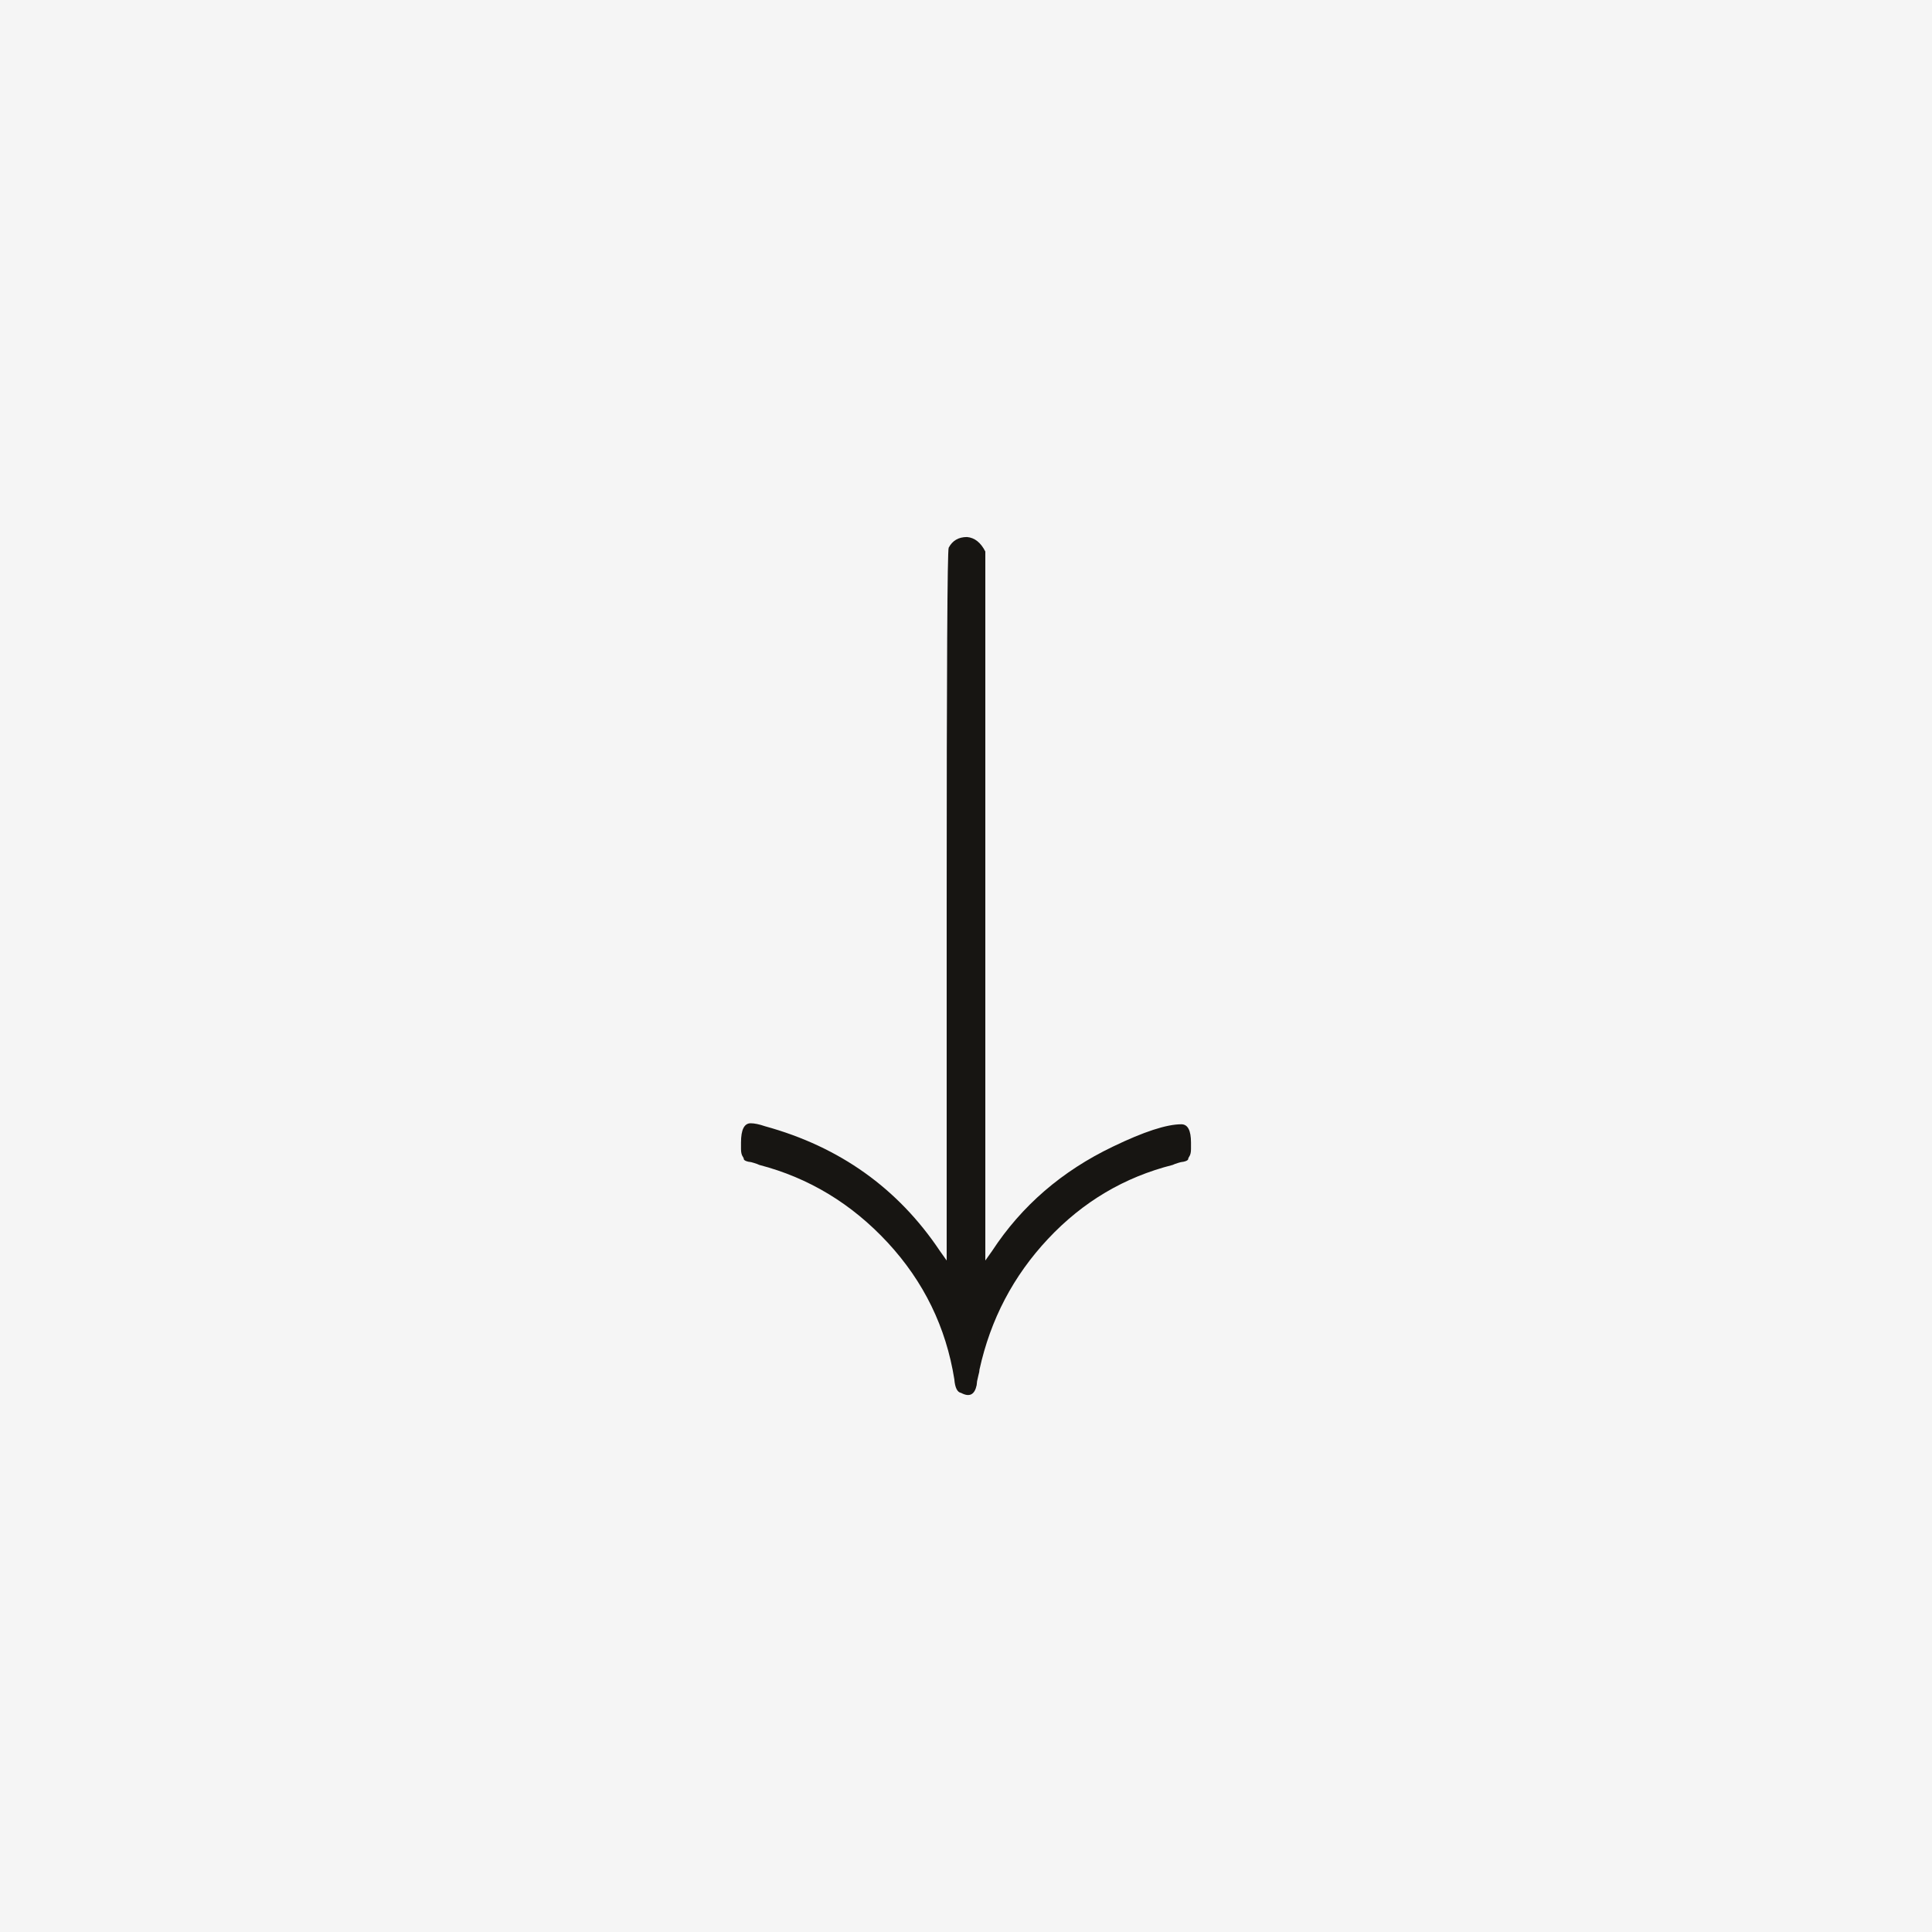
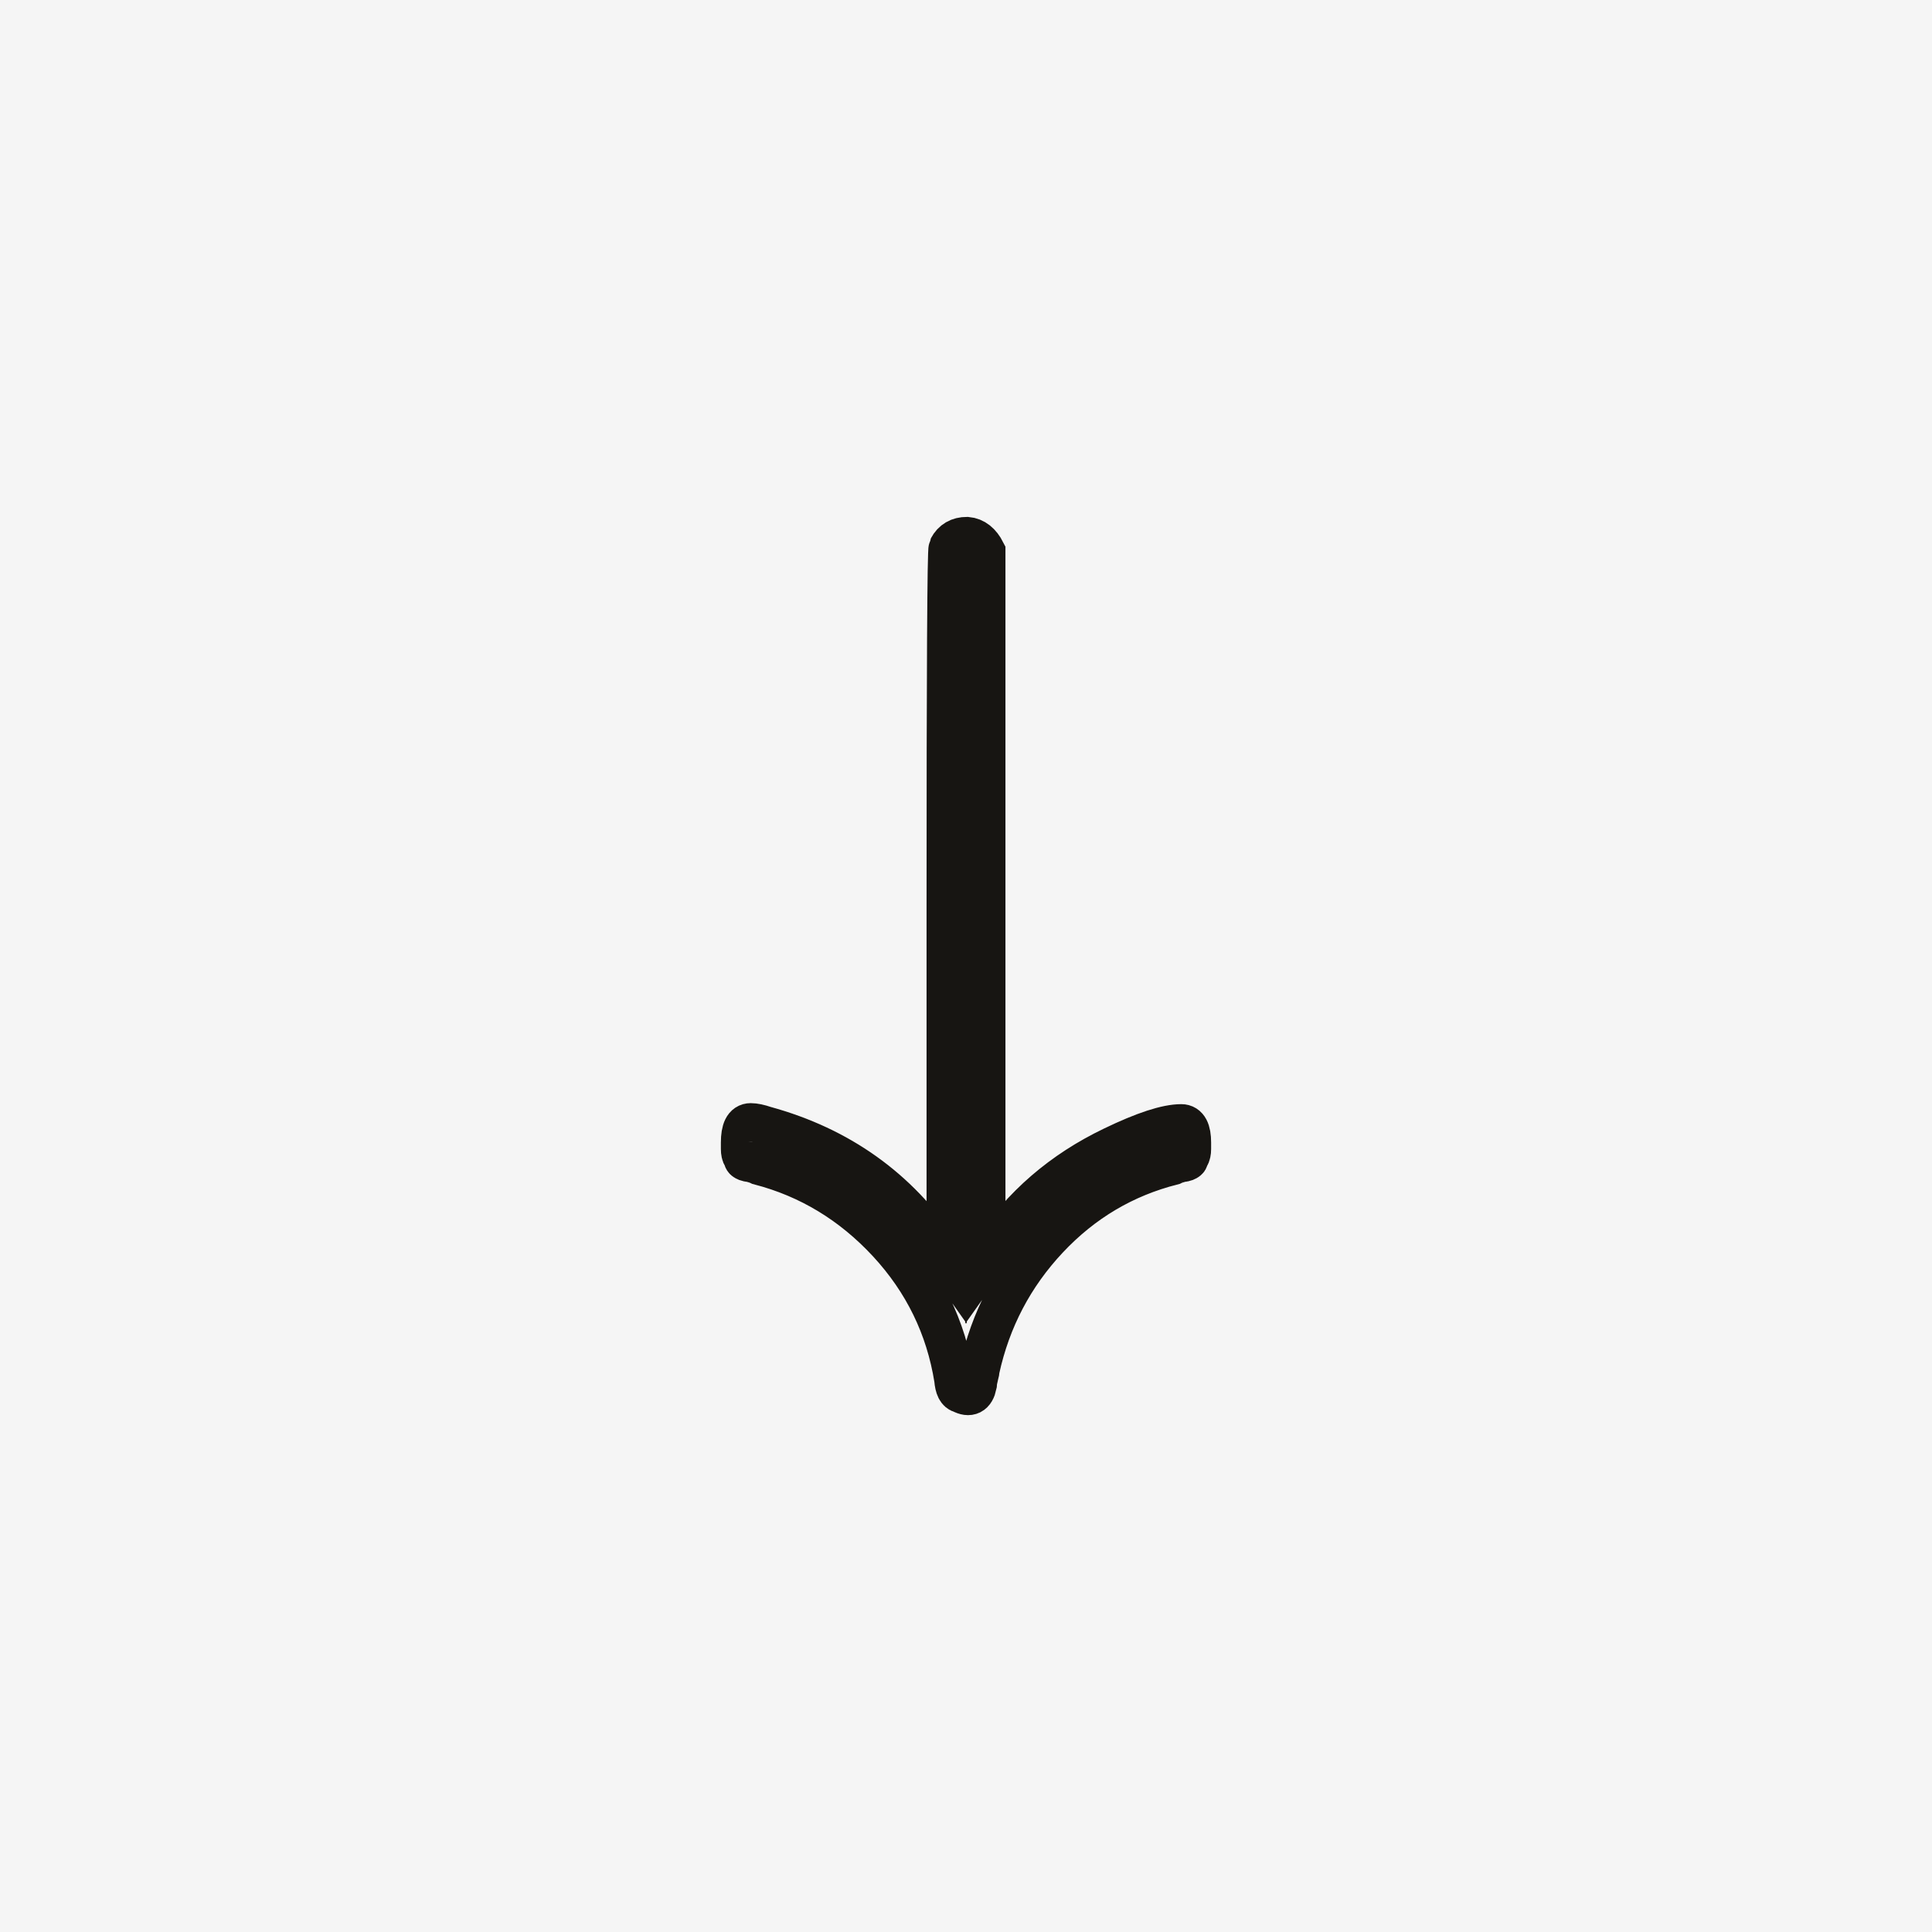
<svg xmlns="http://www.w3.org/2000/svg" version="1.1" width="96" height="96" viewbox="0 0 96 96">
  <rect x="0" y="0" width="96" height="96" fill="#f5f5f5" />
  <g transform="translate(36, 59.99455)">
-     <path d="M22.7-4.13L22.7-4.13Q23.18-4.13 23.18-3.22L23.18-3.22Q23.18-3.02 23.18-2.9 23.18-2.78 23.16-2.69 23.14-2.59 23.09-2.52 23.04-2.45 23.04-2.4 23.04-2.35 22.92-2.3 22.8-2.26 22.75-2.26 22.7-2.26 22.54-2.21 22.37-2.16 22.27-2.11L22.27-2.11Q18.67-1.2 16.08 1.56 13.49 4.32 12.67 8.06L12.67 8.06Q12.67 8.16 12.62 8.33 12.58 8.5 12.55 8.64 12.53 8.78 12.53 8.83L12.53 8.83Q12.38 9.55 11.76 9.22L11.76 9.22Q11.47 9.17 11.42 8.54L11.42 8.54Q10.8 4.66 8.11 1.75 5.42-1.15 1.73-2.11L1.73-2.11Q1.63-2.16 1.46-2.21 1.3-2.26 1.25-2.26 1.2-2.26 1.08-2.3 0.96-2.35 0.96-2.4 0.96-2.45 0.91-2.52 0.86-2.59 0.84-2.69 0.82-2.78 0.82-2.9 0.82-3.02 0.82-3.22L0.82-3.22Q0.82-4.18 1.3-4.18L1.3-4.18Q1.58-4.18 2.02-4.03L2.02-4.03Q7.58-2.5 10.7 2.16L10.7 2.16 11.04 2.64 11.04-14.98Q11.04-32.59 11.14-32.78L11.14-32.78Q11.42-33.31 12.05-33.31L12.05-33.31Q12.62-33.26 12.96-32.59L12.96-32.59 12.96 2.64 13.3 2.16Q15.5-1.2 19.3-3.02L19.3-3.02Q21.6-4.13 22.7-4.13Z" fill="#171512" />
+     <path d="M22.7-4.13L22.7-4.13Q23.18-4.13 23.18-3.22L23.18-3.22Q23.18-3.02 23.18-2.9 23.18-2.78 23.16-2.69 23.14-2.59 23.09-2.52 23.04-2.45 23.04-2.4 23.04-2.35 22.92-2.3 22.8-2.26 22.75-2.26 22.7-2.26 22.54-2.21 22.37-2.16 22.27-2.11L22.27-2.11Q18.67-1.2 16.08 1.56 13.49 4.32 12.67 8.06L12.67 8.06Q12.67 8.16 12.62 8.33 12.58 8.5 12.55 8.64 12.53 8.78 12.53 8.83L12.53 8.83Q12.38 9.55 11.76 9.22L11.76 9.22Q11.47 9.17 11.42 8.54L11.42 8.54Q10.8 4.66 8.11 1.75 5.42-1.15 1.73-2.11L1.73-2.11Q1.63-2.16 1.46-2.21 1.3-2.26 1.25-2.26 1.2-2.26 1.08-2.3 0.96-2.35 0.96-2.4 0.96-2.45 0.91-2.52 0.86-2.59 0.84-2.69 0.82-2.78 0.82-2.9 0.82-3.02 0.82-3.22L0.82-3.22Q0.82-4.18 1.3-4.18L1.3-4.18Q1.58-4.18 2.02-4.03L2.02-4.03Q7.58-2.5 10.7 2.16L10.7 2.16 11.04 2.64 11.04-14.98Q11.04-32.59 11.14-32.78L11.14-32.78Q11.42-33.31 12.05-33.31L12.05-33.31Q12.62-33.26 12.96-32.59L12.96-32.59 12.96 2.64 13.3 2.16Q15.5-1.2 19.3-3.02L19.3-3.02Q21.6-4.13 22.7-4.13Z" stroke-width="2" stroke="#171512" fill="transparent" />
  </g>
</svg>
